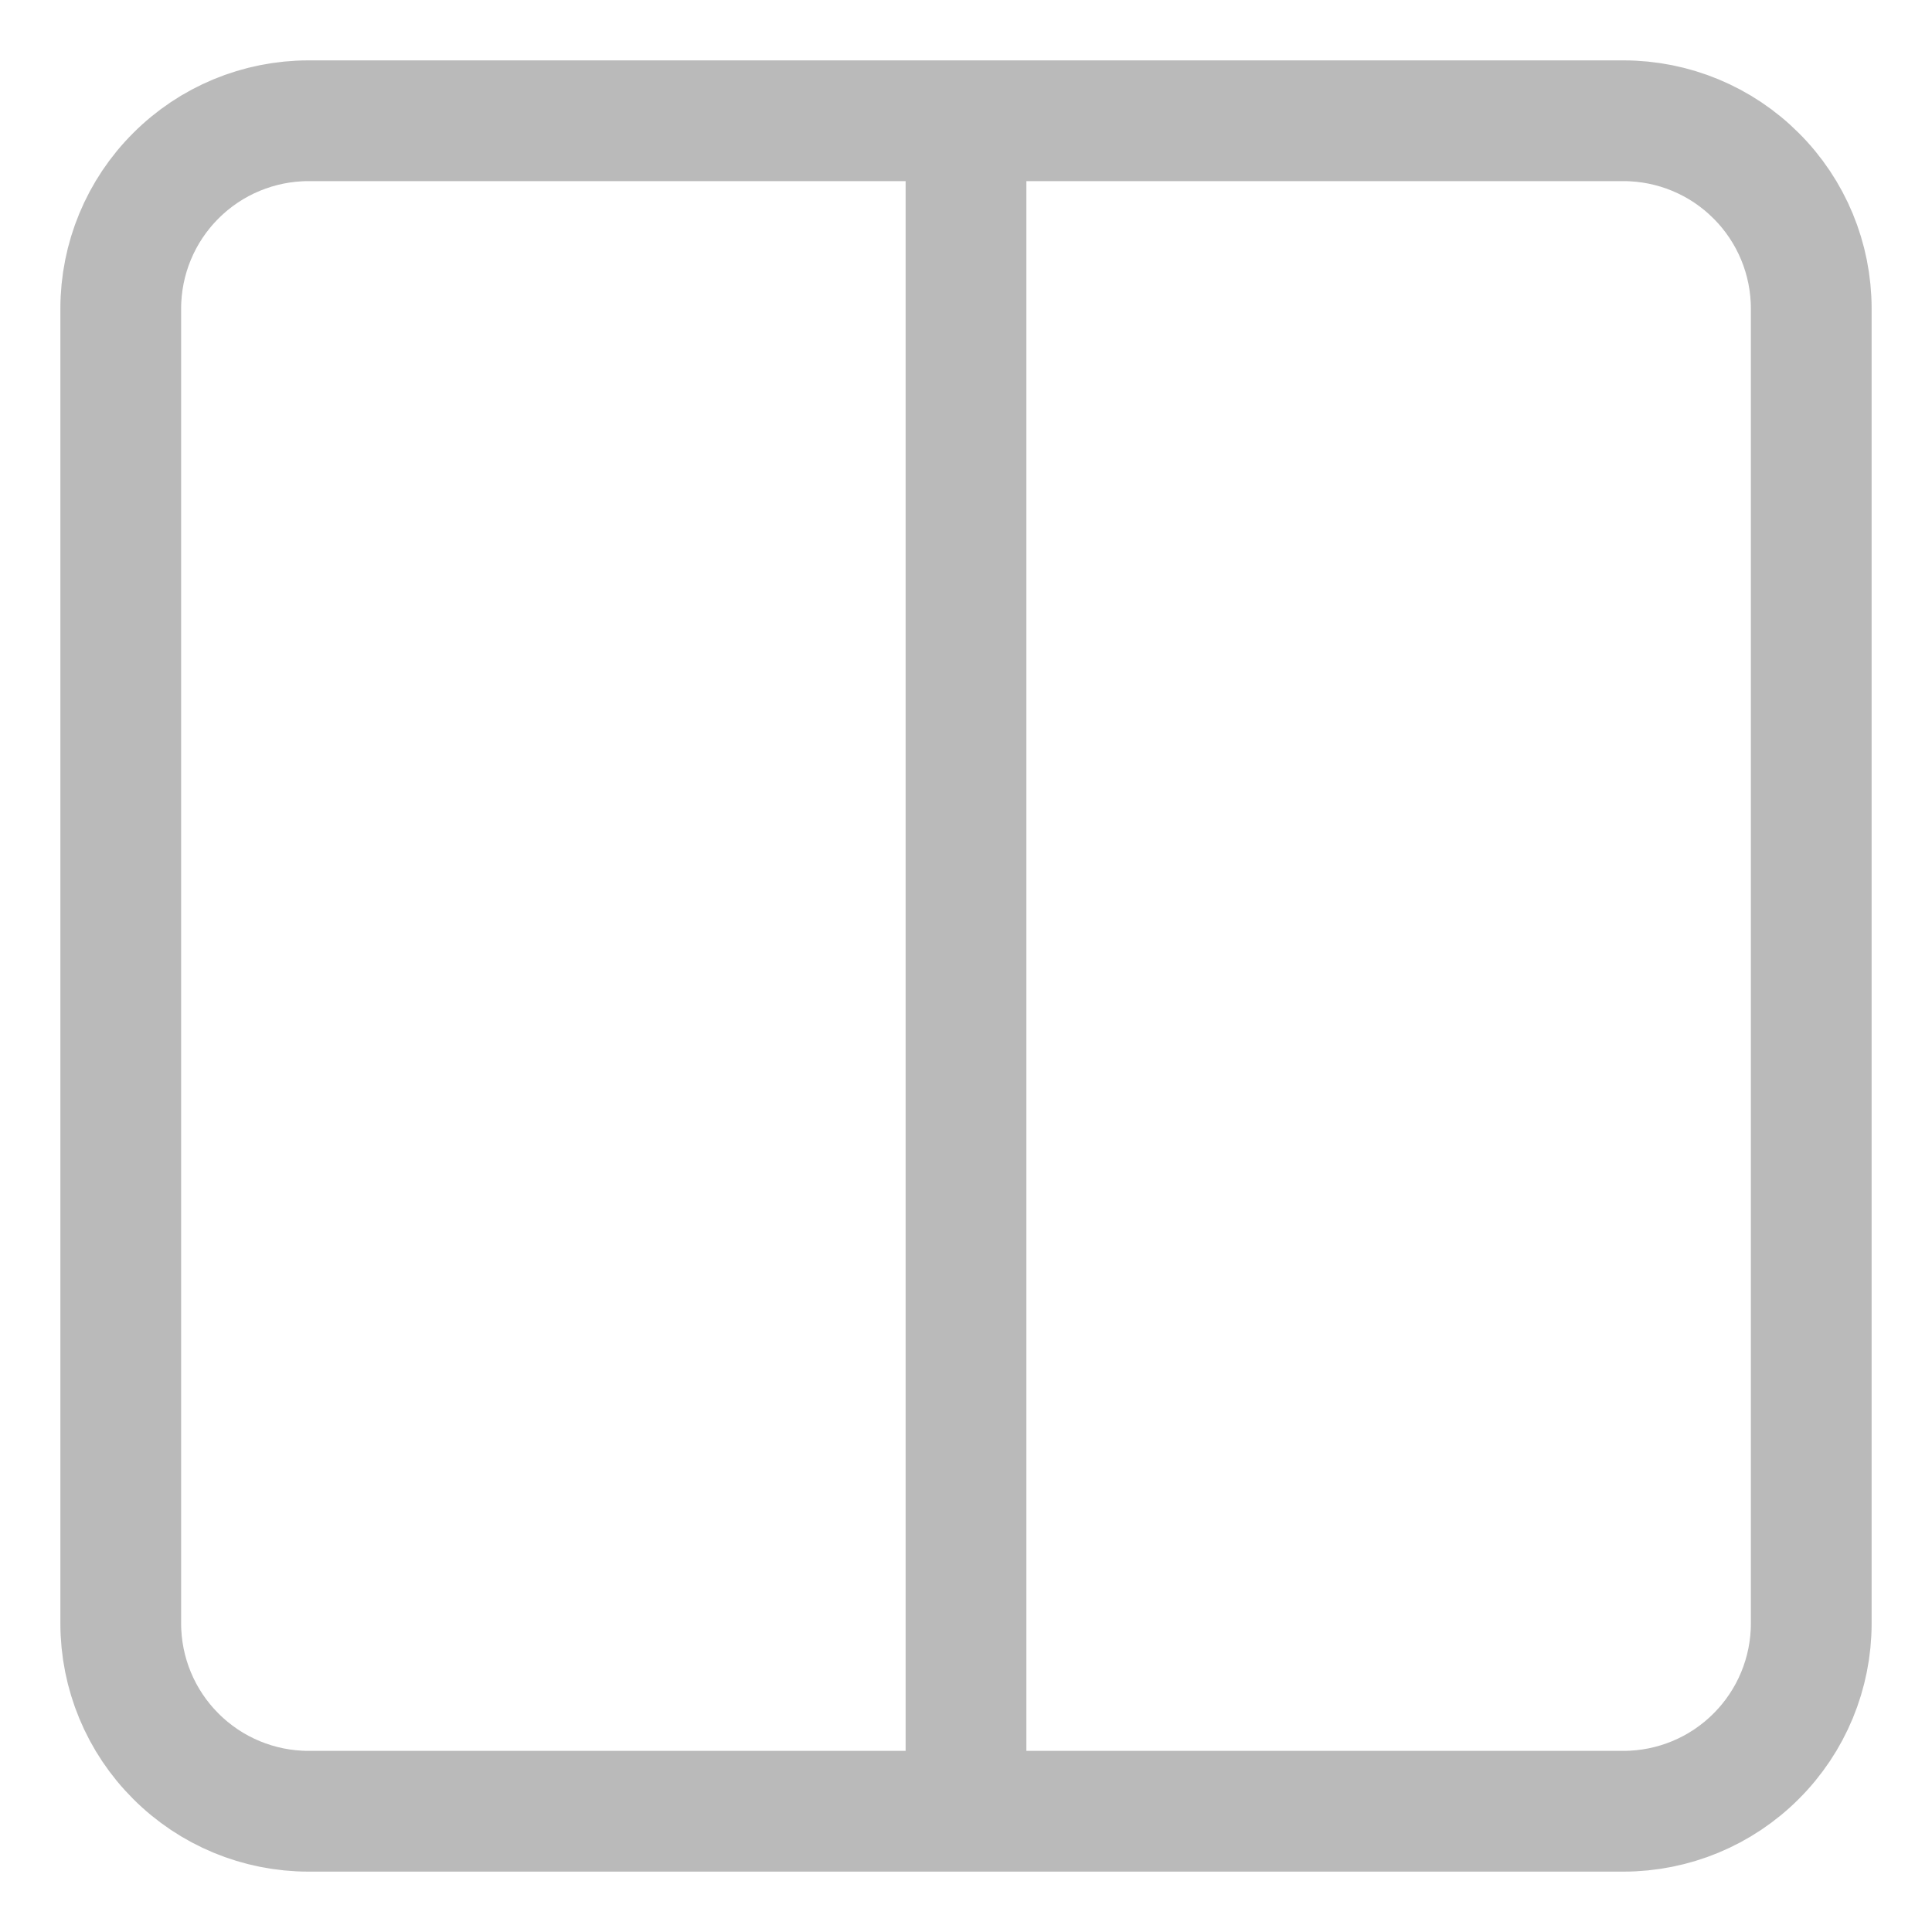
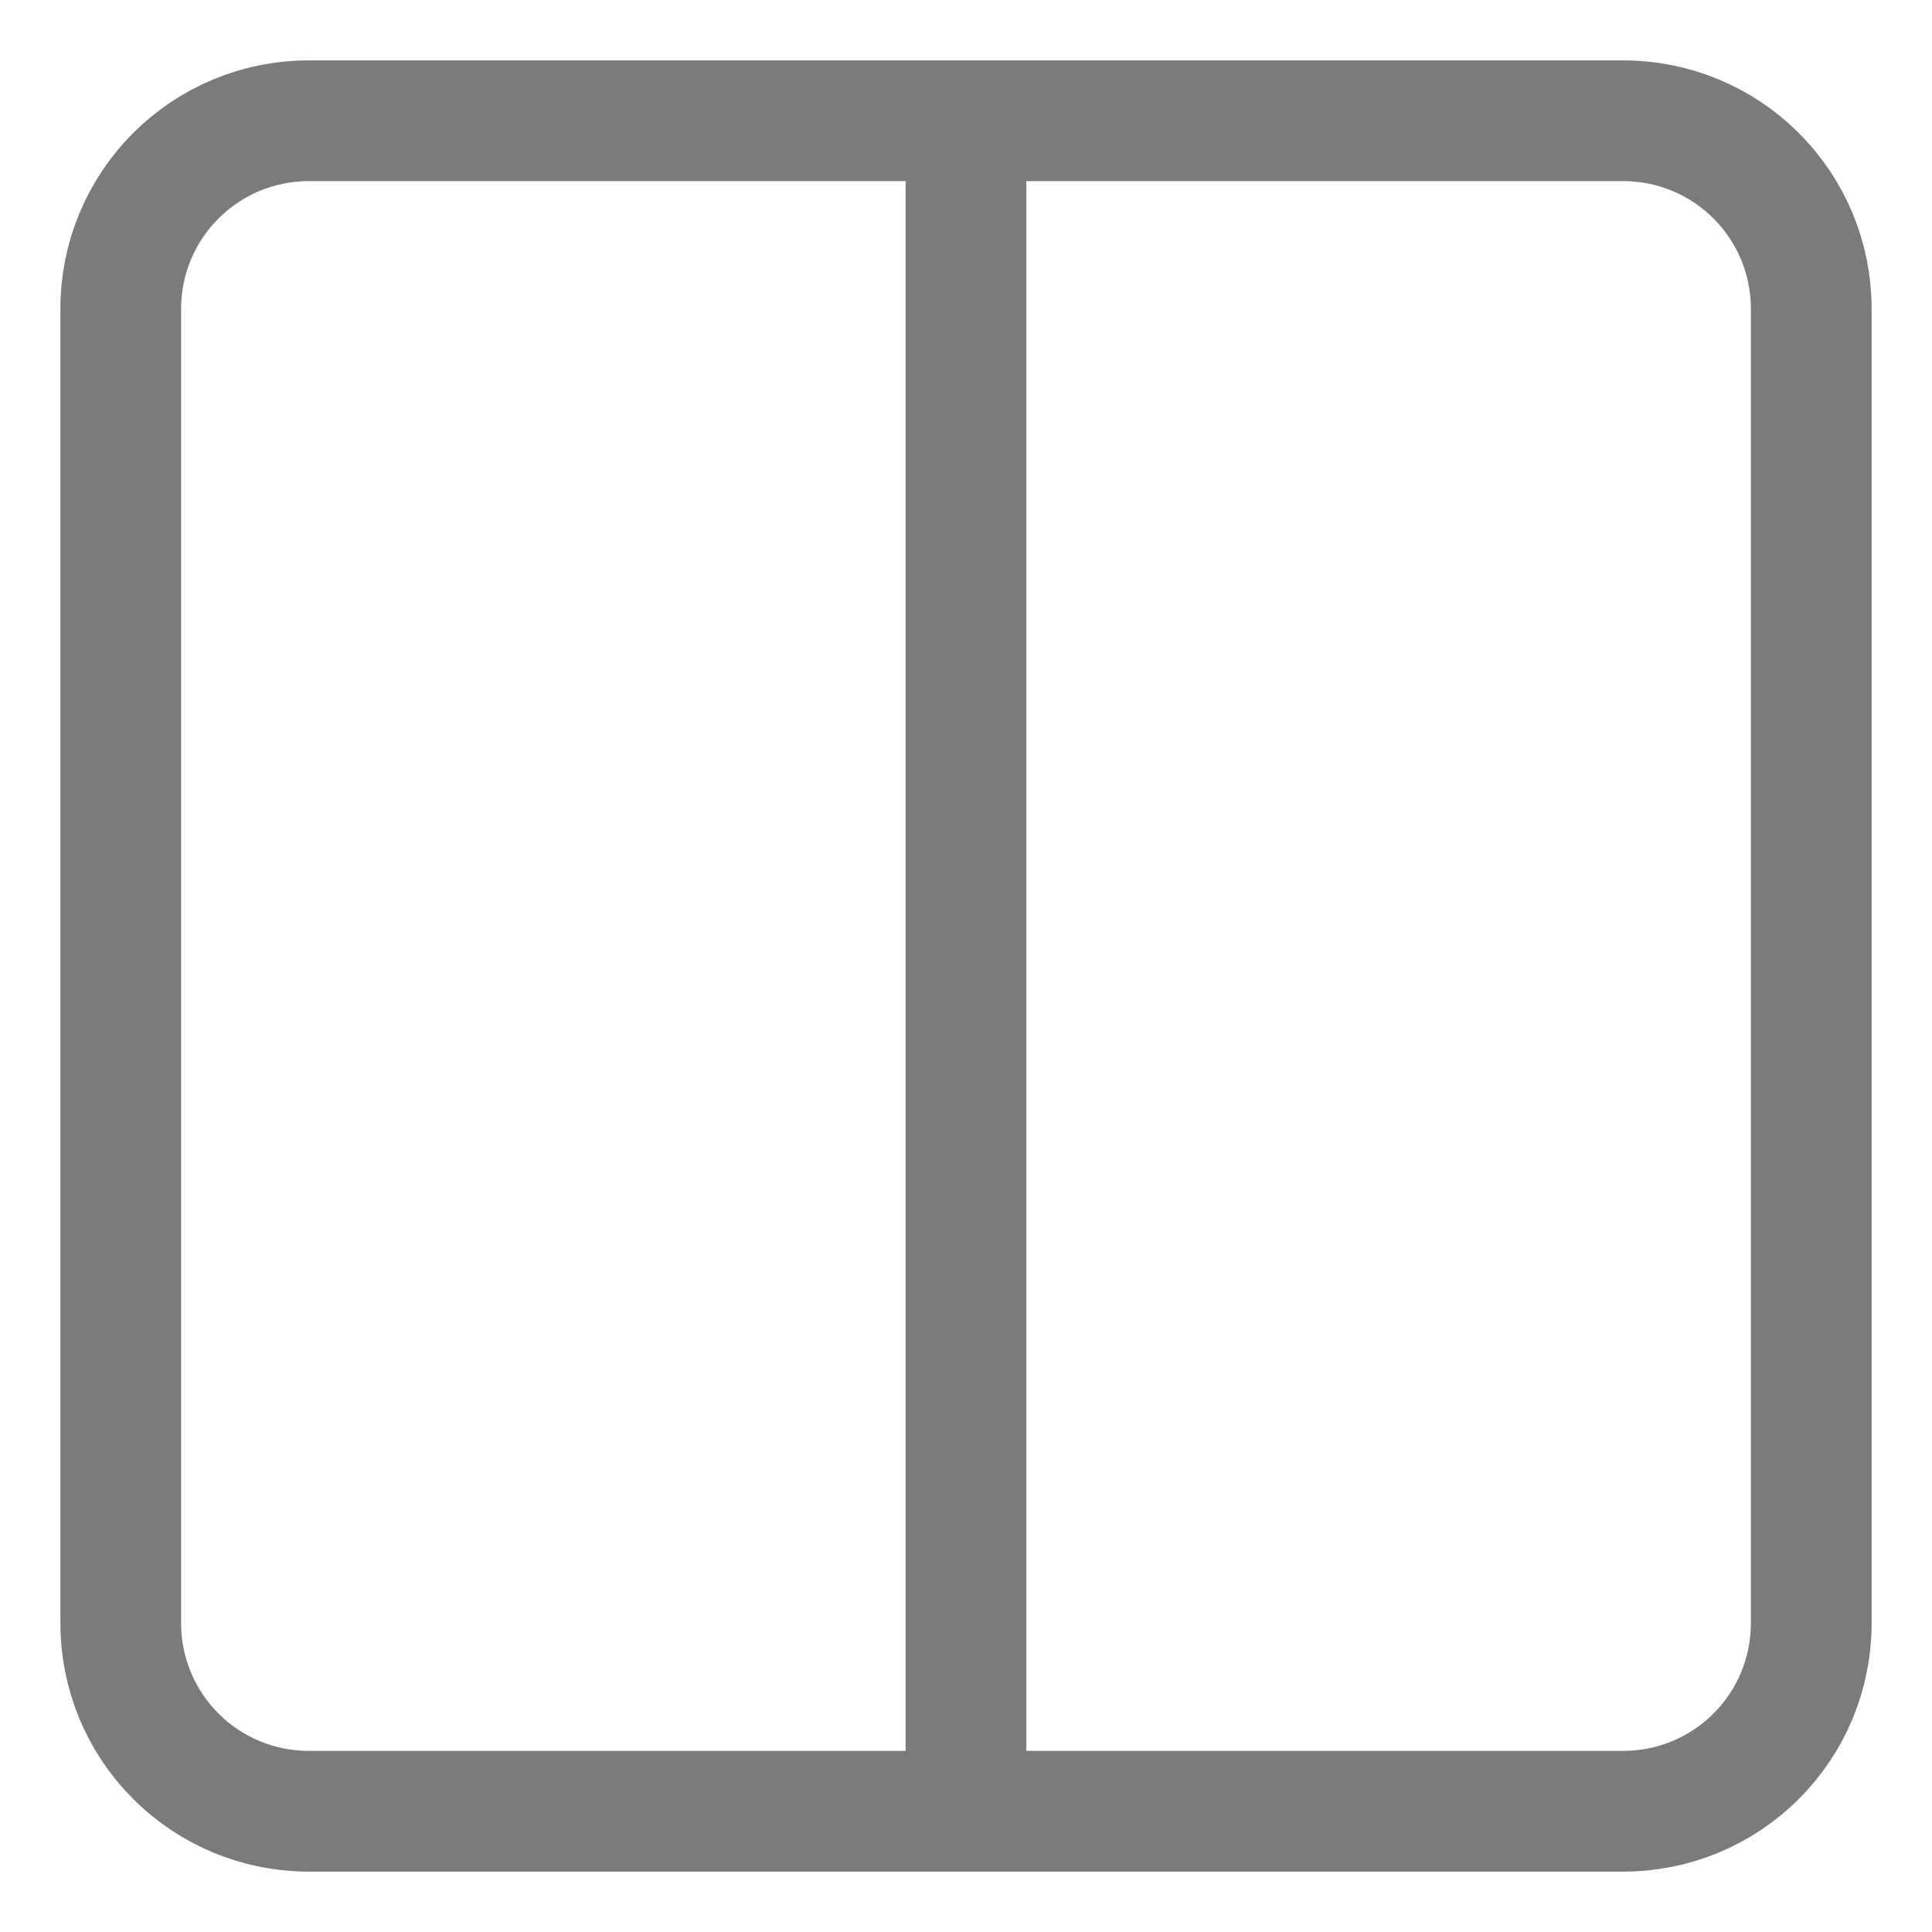
<svg xmlns="http://www.w3.org/2000/svg" width="16" height="16" viewBox="0 0 16 16" fill="none">
-   <path d="M8 1H13.444C13.857 1 14.253 1.164 14.544 1.456C14.836 1.747 15 2.143 15 2.556V13.444C15 13.857 14.836 14.253 14.544 14.544C14.253 14.836 13.857 15 13.444 15H8M8 1H2.556C2.143 1 1.747 1.164 1.456 1.456C1.164 1.747 1 2.143 1 2.556V13.444C1 13.857 1.164 14.253 1.456 14.544C1.747 14.836 2.143 15 2.556 15H8M8 1V15" stroke="#BABABA" stroke-linecap="round" stroke-linejoin="round" />
+   <path d="M8 1H13.444C13.857 1 14.253 1.164 14.544 1.456C14.836 1.747 15 2.143 15 2.556V13.444C15 13.857 14.836 14.253 14.544 14.544C14.253 14.836 13.857 15 13.444 15H8M8 1H2.556C2.143 1 1.747 1.164 1.456 1.456C1.164 1.747 1 2.143 1 2.556V13.444C1 13.857 1.164 14.253 1.456 14.544C1.747 14.836 2.143 15 2.556 15H8M8 1V15" stroke="#7B7B7B" stroke-linecap="round" stroke-linejoin="round" />
</svg>
